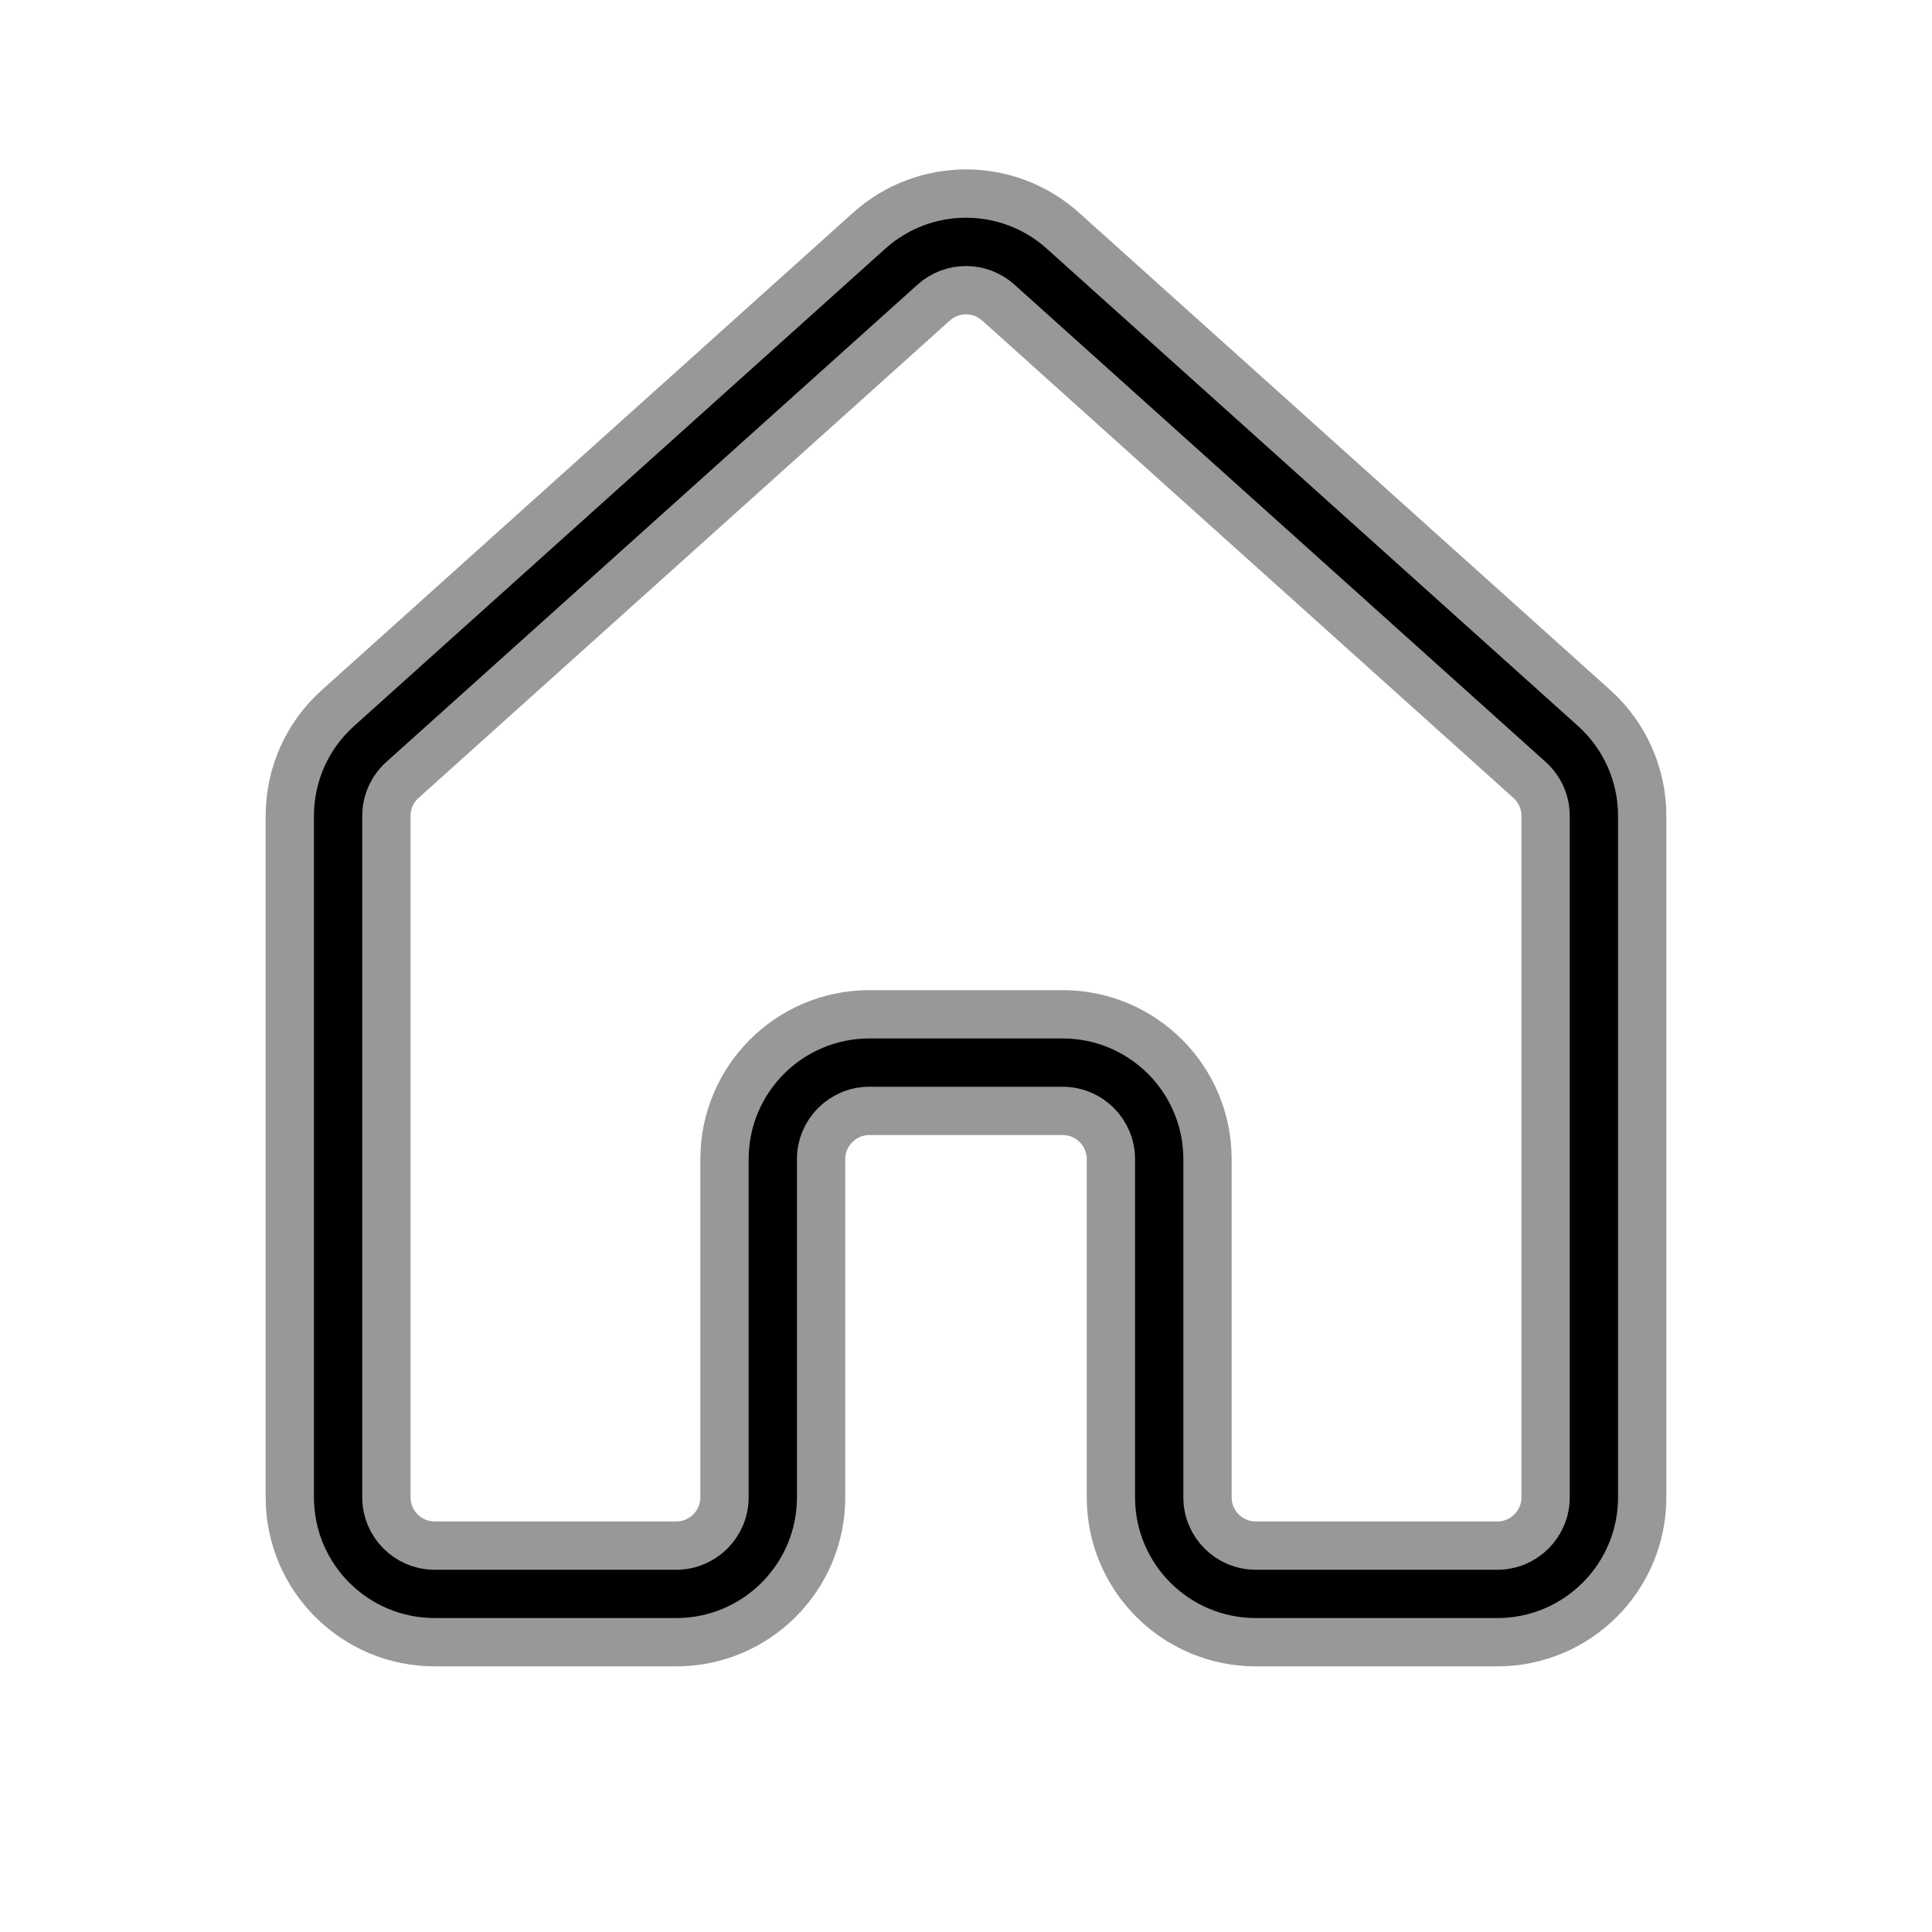
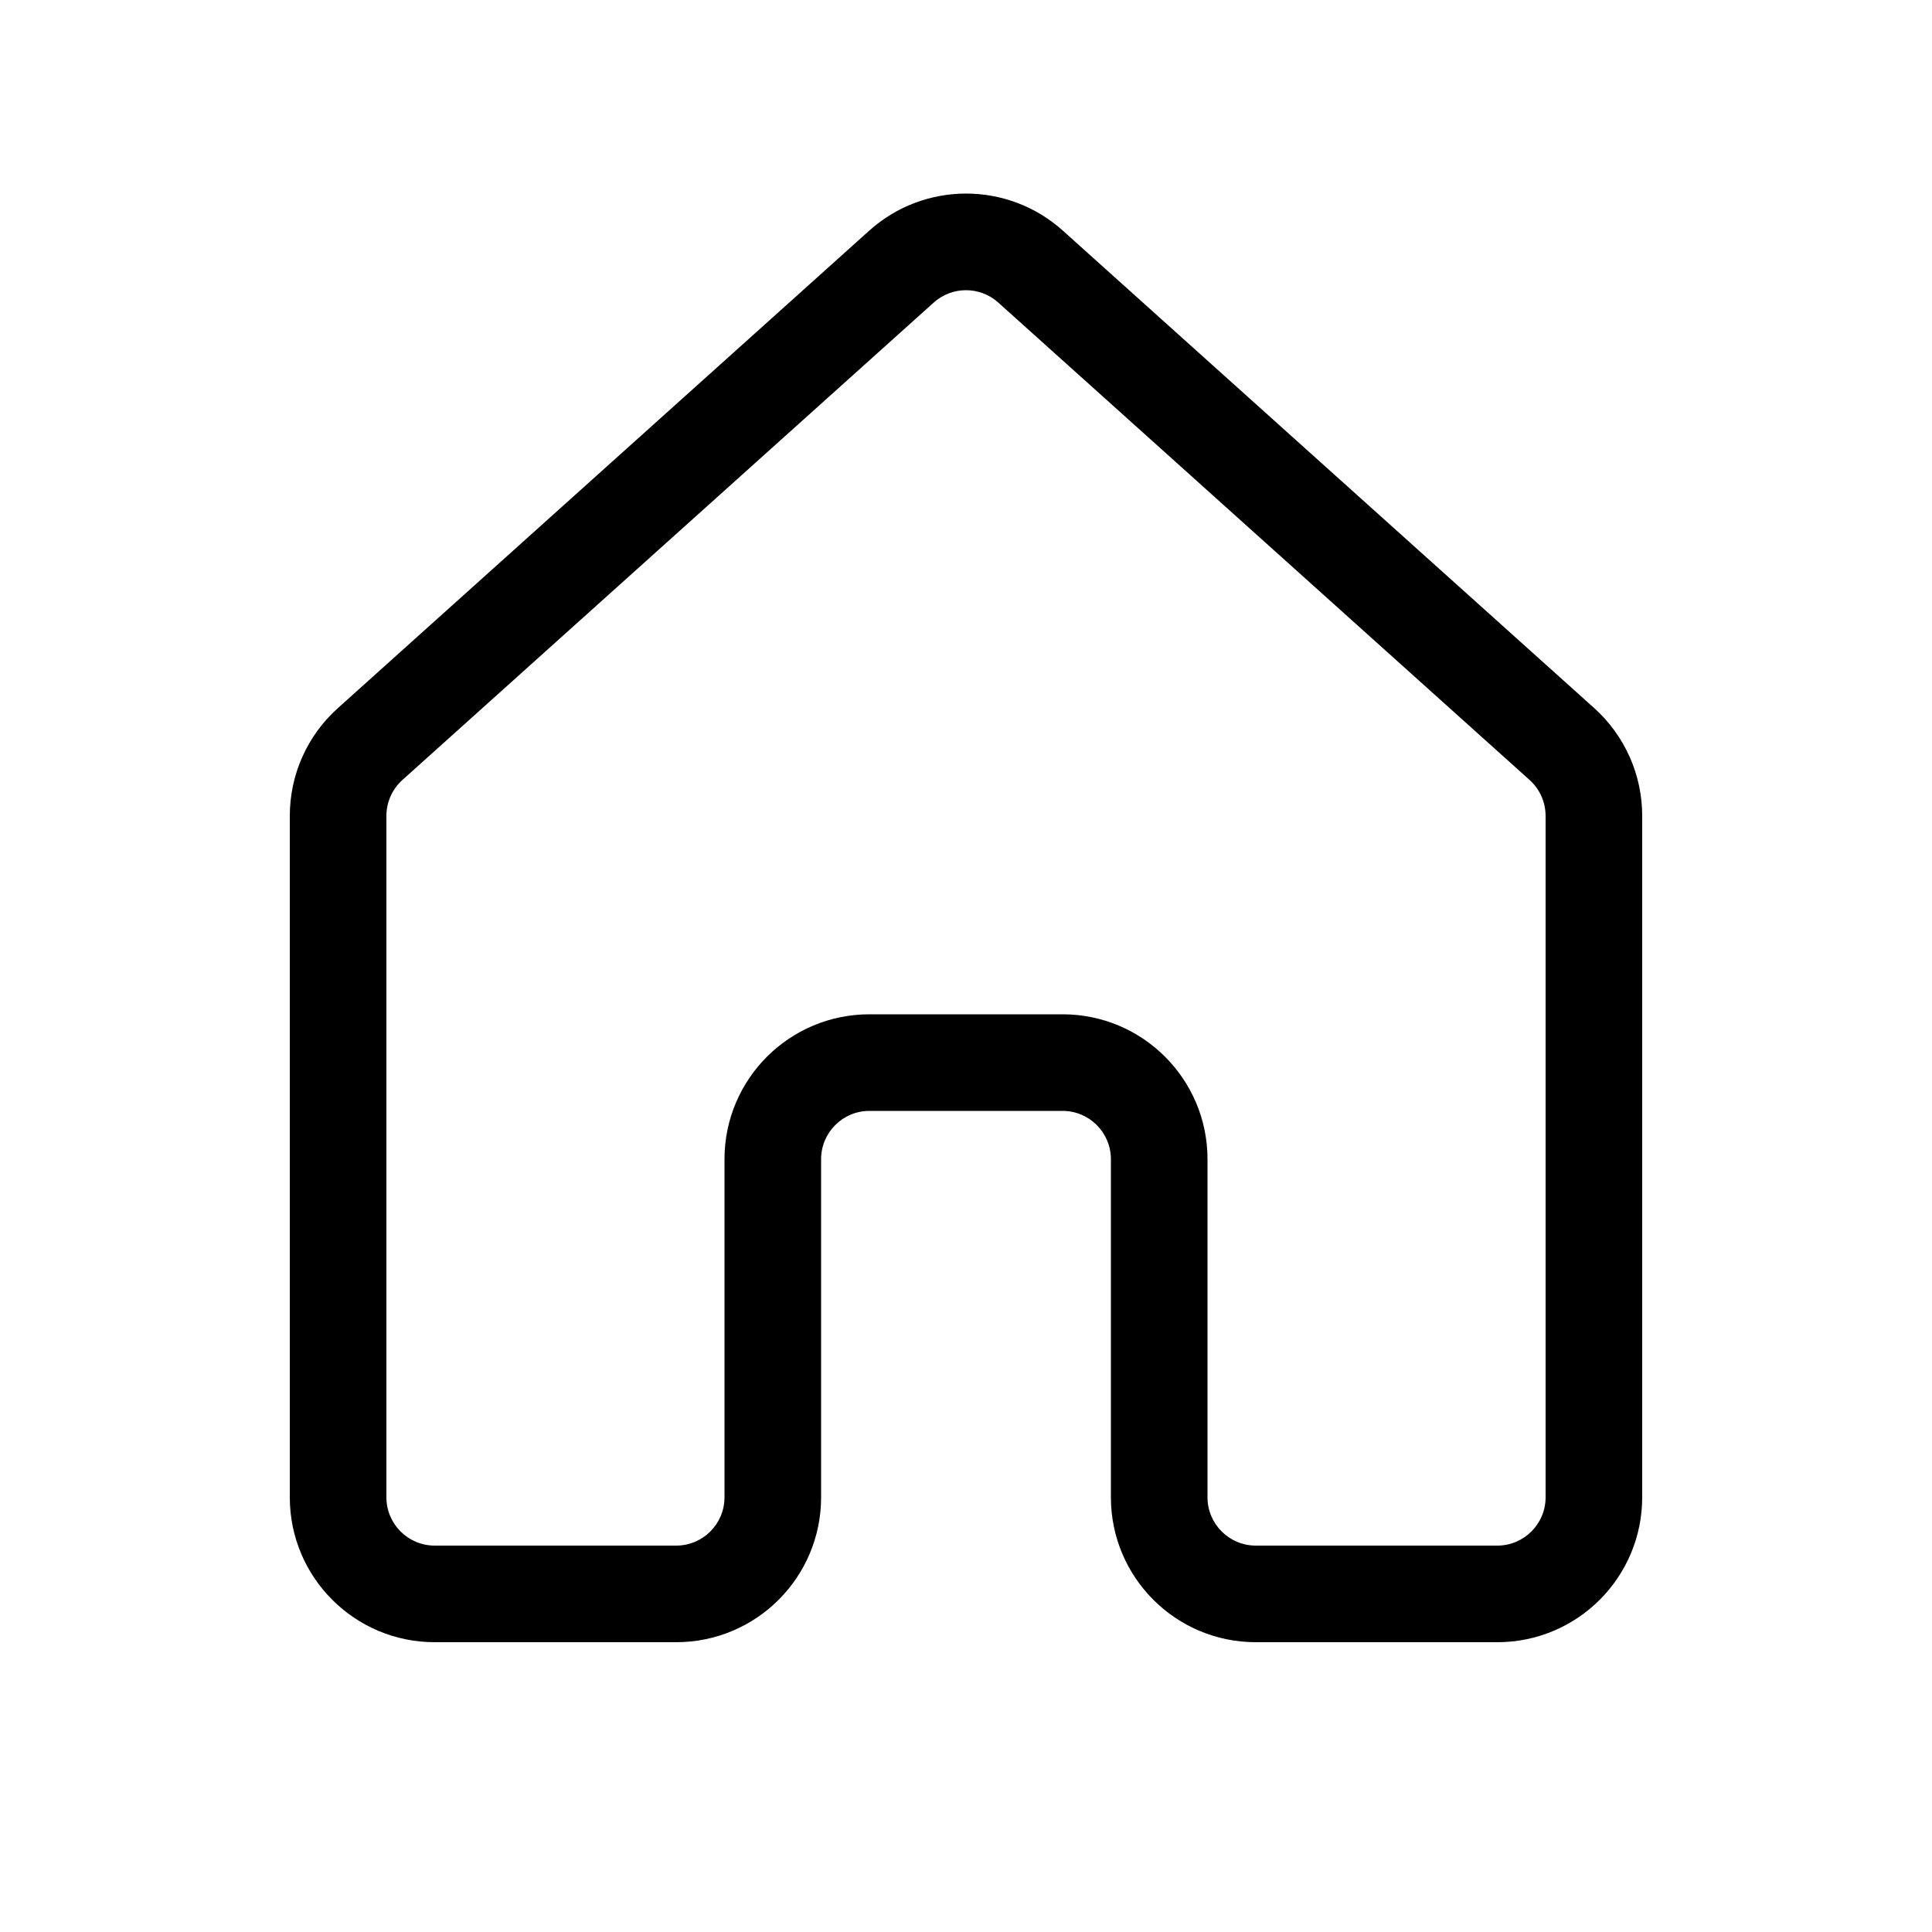
- <svg xmlns="http://www.w3.org/2000/svg" viewBox="0 0 20 20" stroke="#989898" stroke-width="0.5">
+ <svg xmlns="http://www.w3.org/2000/svg" viewBox="0 0 20 20">
  <path d="M8.998 2.388a1.5 1.5 0 0 1 2.005 0l5.5 4.942A1.5 1.5 0 0 1 17 8.445V15.5a1.5 1.5 0 0 1-1.5 1.5H13a1.5 1.5 0 0 1-1.5-1.5V12a.5.5 0 0 0-.5-.5H9a.5.5 0 0 0-.5.5v3.5A1.5 1.5 0 0 1 7 17H4.5A1.5 1.5 0 0 1 3 15.5V8.445c0-.425.18-.83.498-1.115zm1.336.744a.5.5 0 0 0-.668 0l-5.5 4.942A.5.5 0 0 0 4 8.445V15.5a.5.5 0 0 0 .5.5H7a.5.5 0 0 0 .5-.5V12A1.5 1.5 0 0 1 9 10.5h2a1.5 1.5 0 0 1 1.5 1.5v3.5a.5.5 0 0 0 .5.5h2.5a.5.5 0 0 0 .5-.5V8.445a.5.5 0 0 0-.166-.371z" />
</svg>
